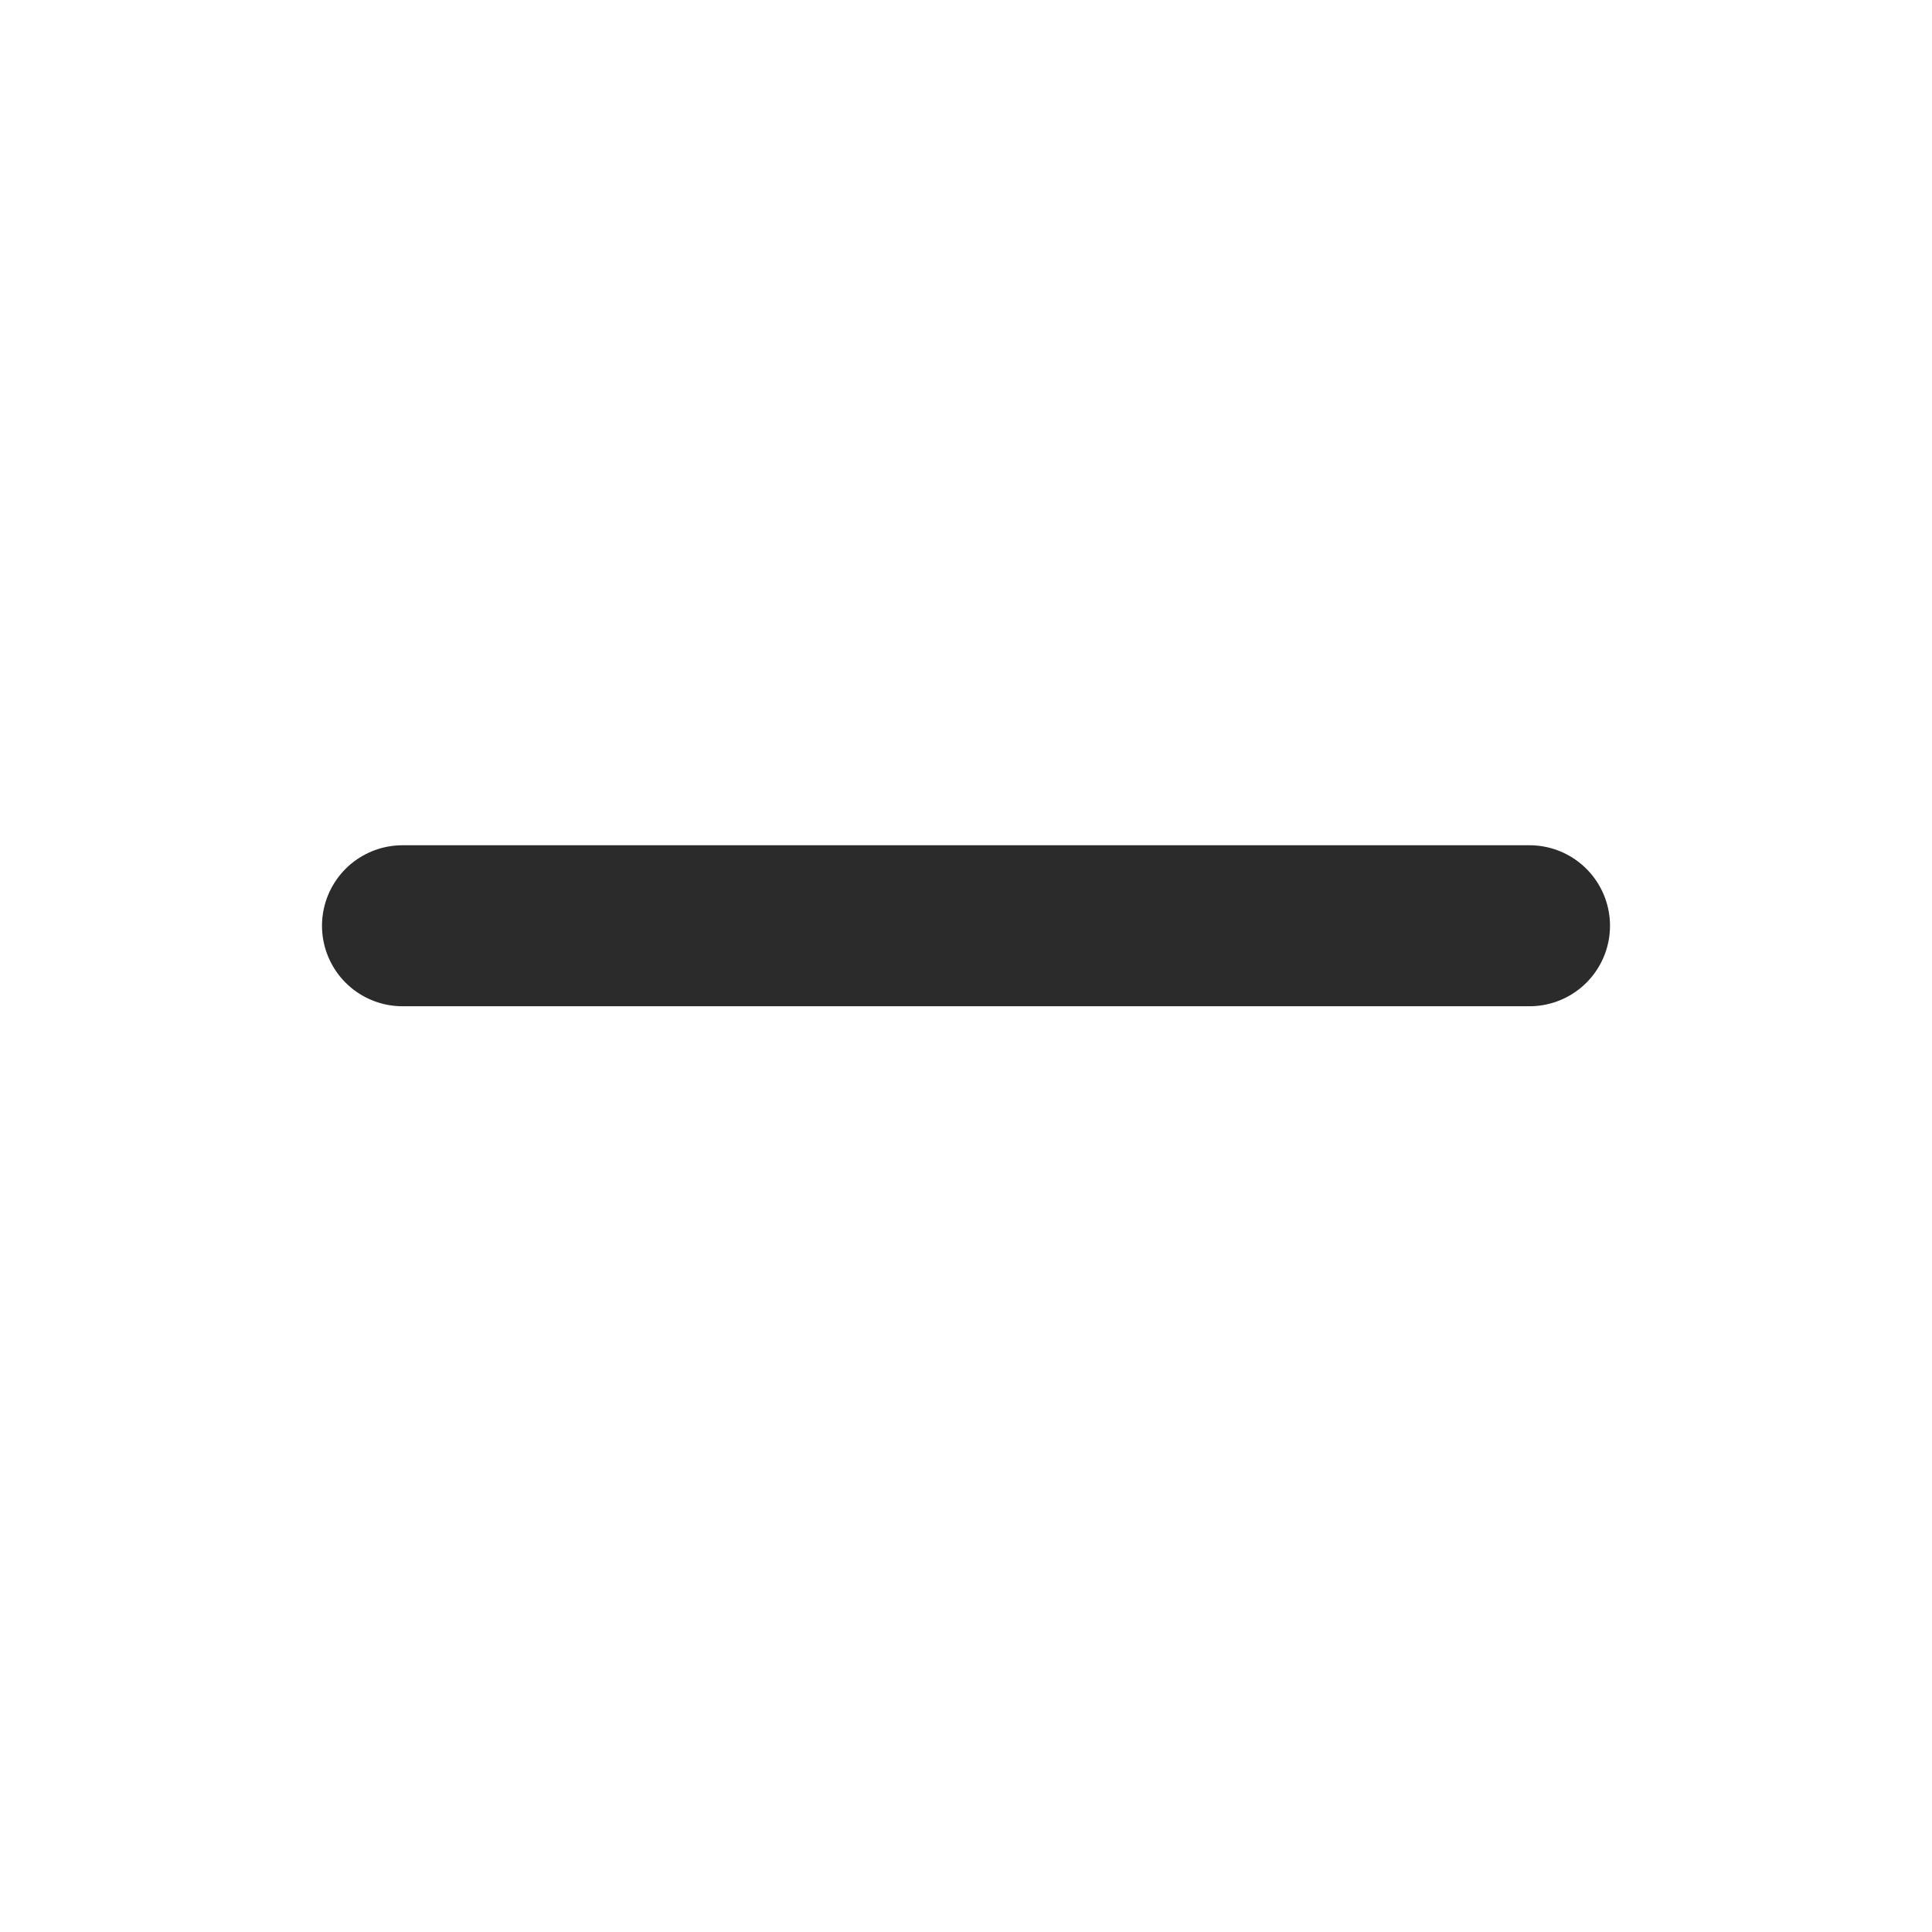
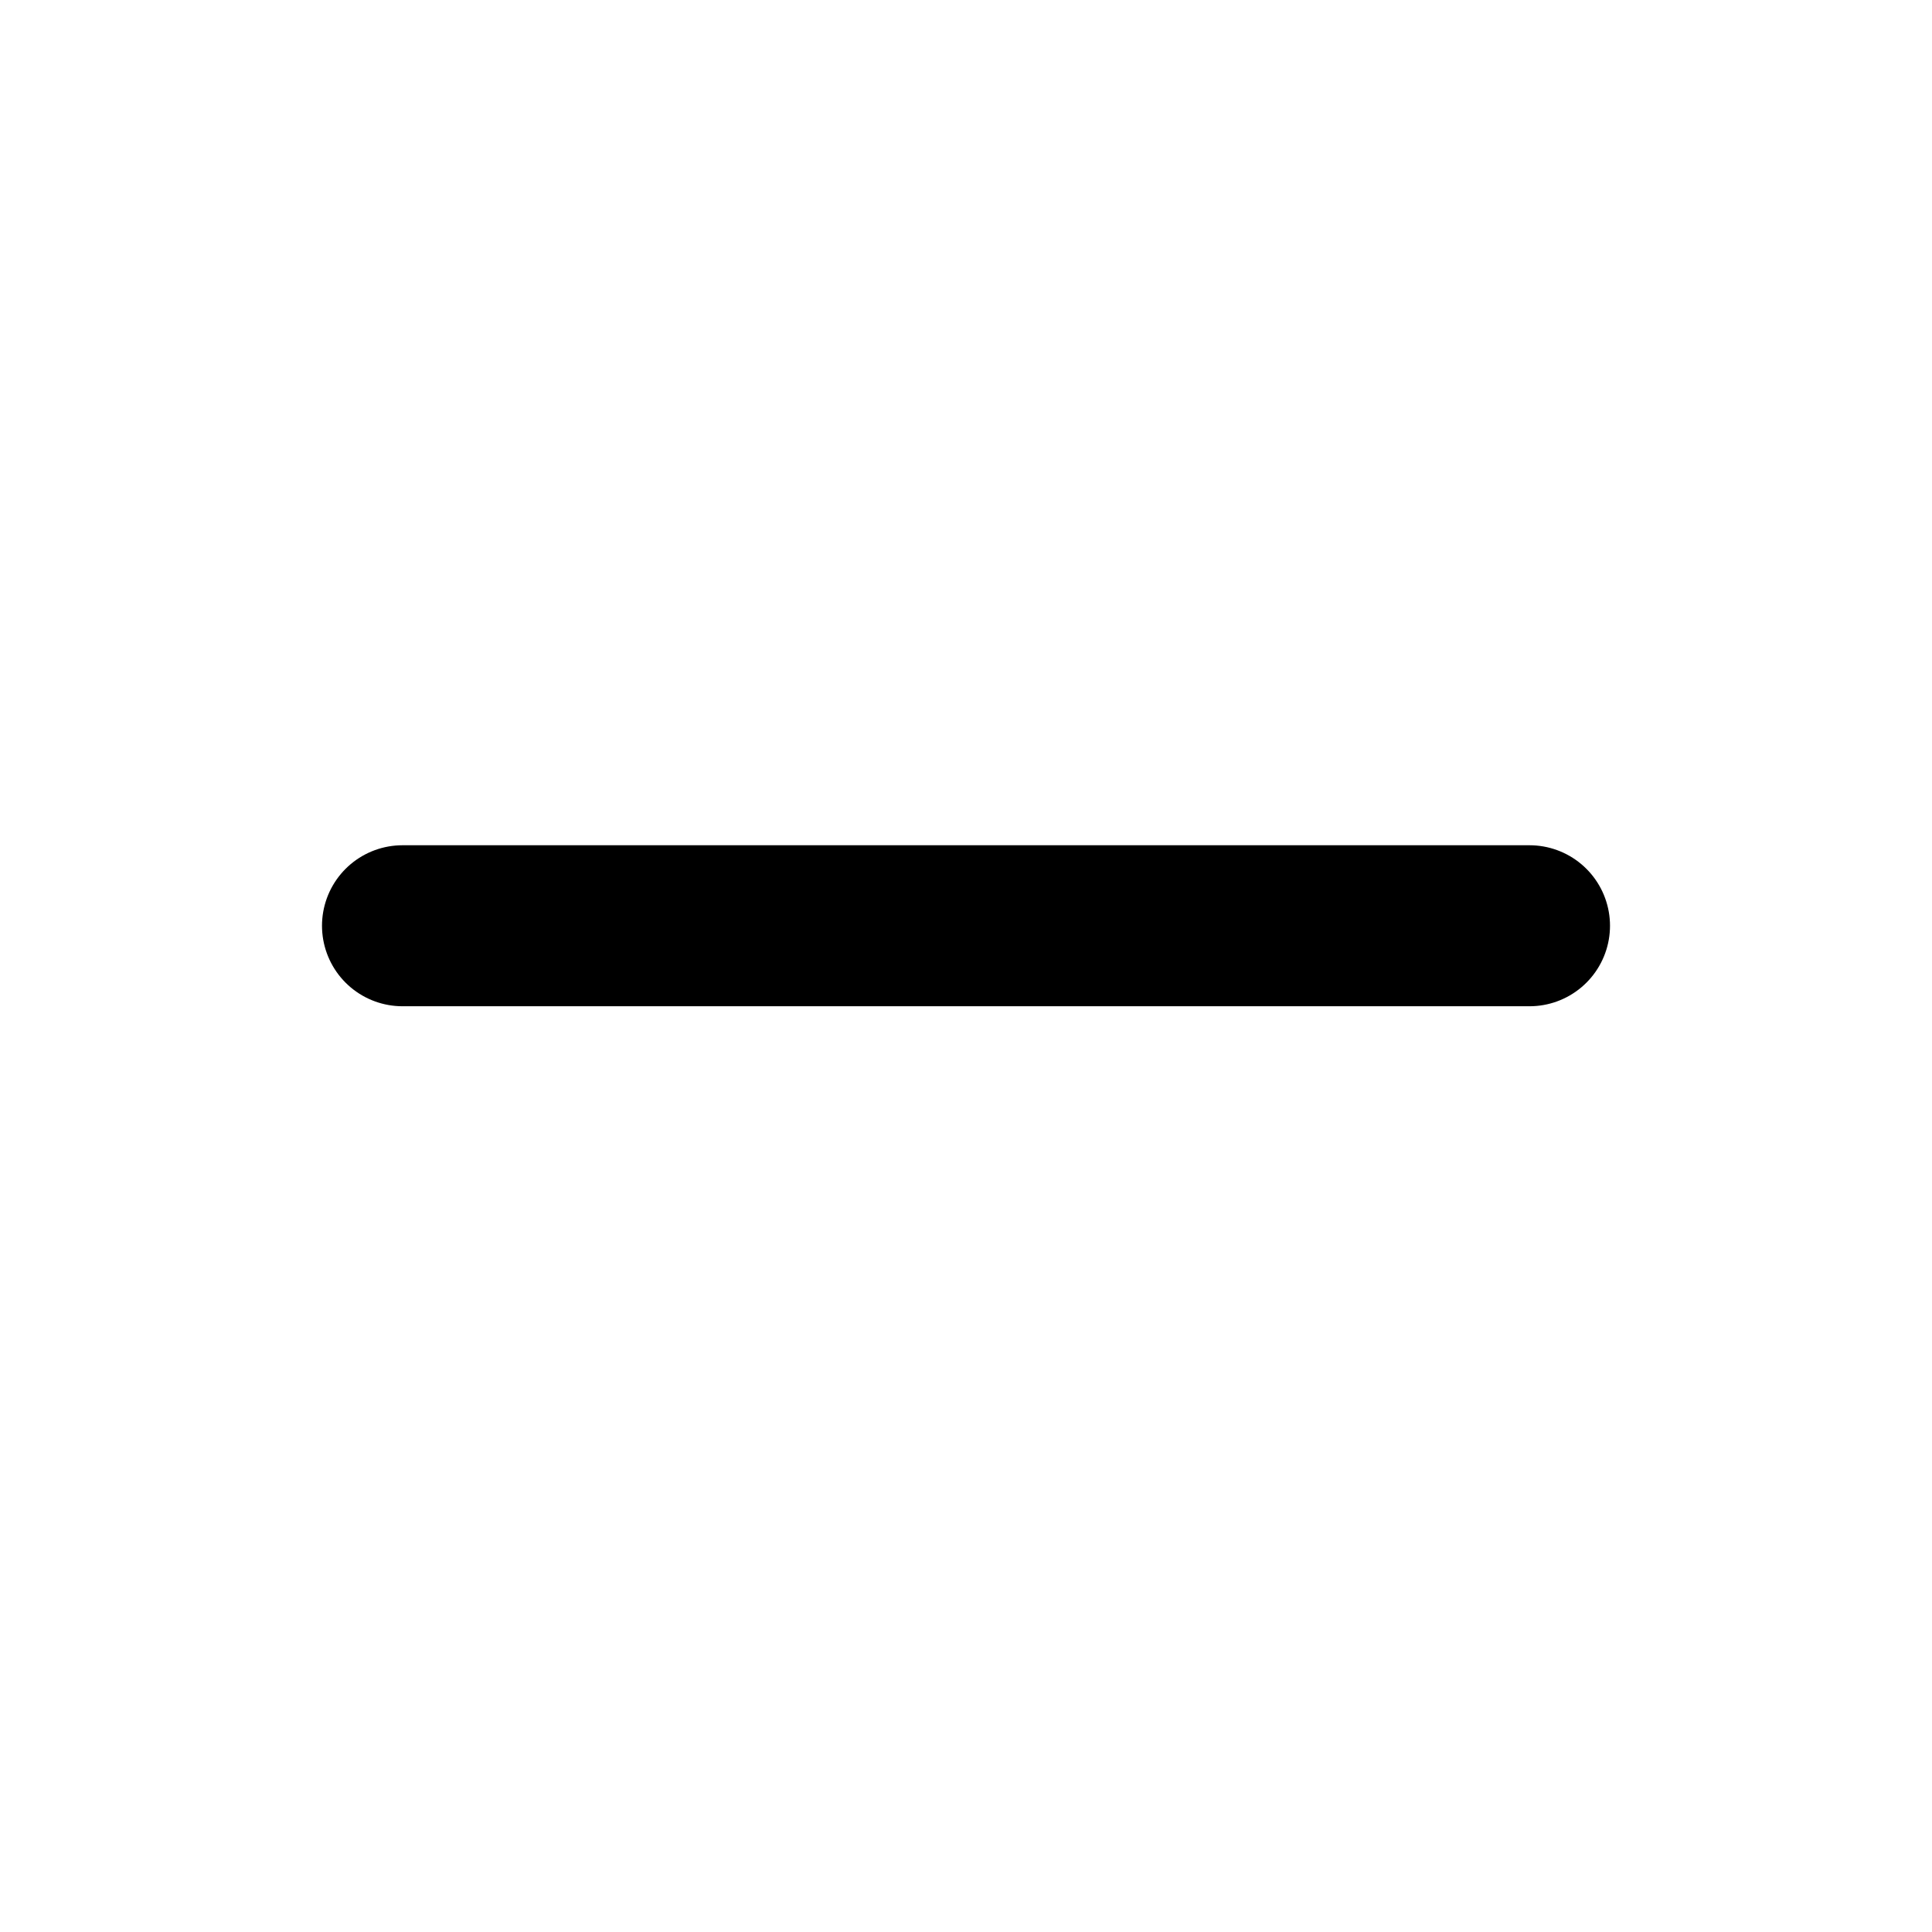
<svg xmlns="http://www.w3.org/2000/svg" width="24" height="24" viewBox="0 0 24 24" fill="none">
-   <path d="M5 11.5H19" stroke="#2B2B2B" stroke-width="2" stroke-linecap="round" stroke-linejoin="round" />
+   <path d="M5 11.5H19" stroke="currentColor" stroke-width="2" stroke-linecap="round" stroke-linejoin="round" />
</svg>
